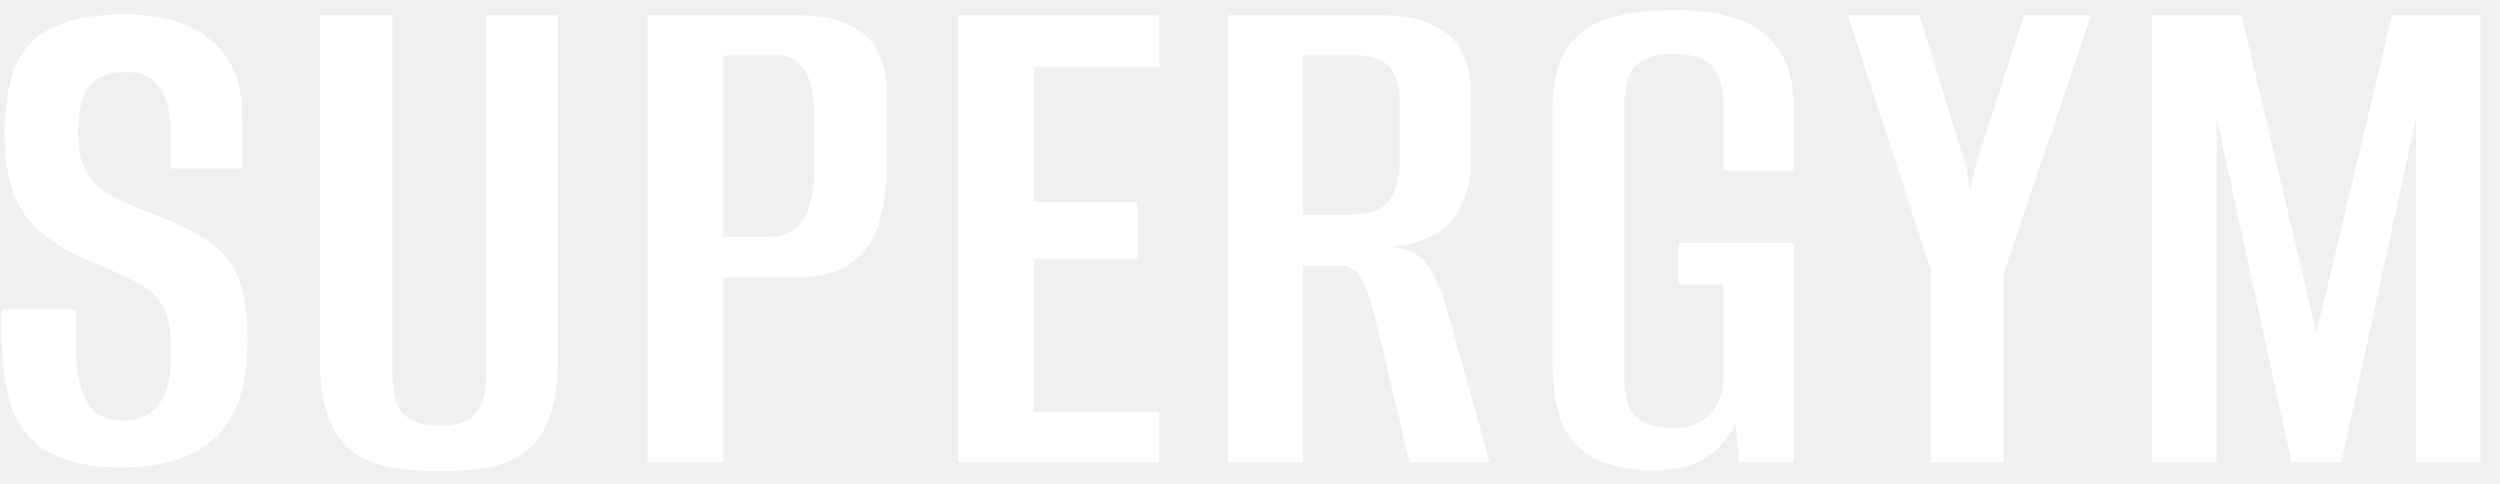
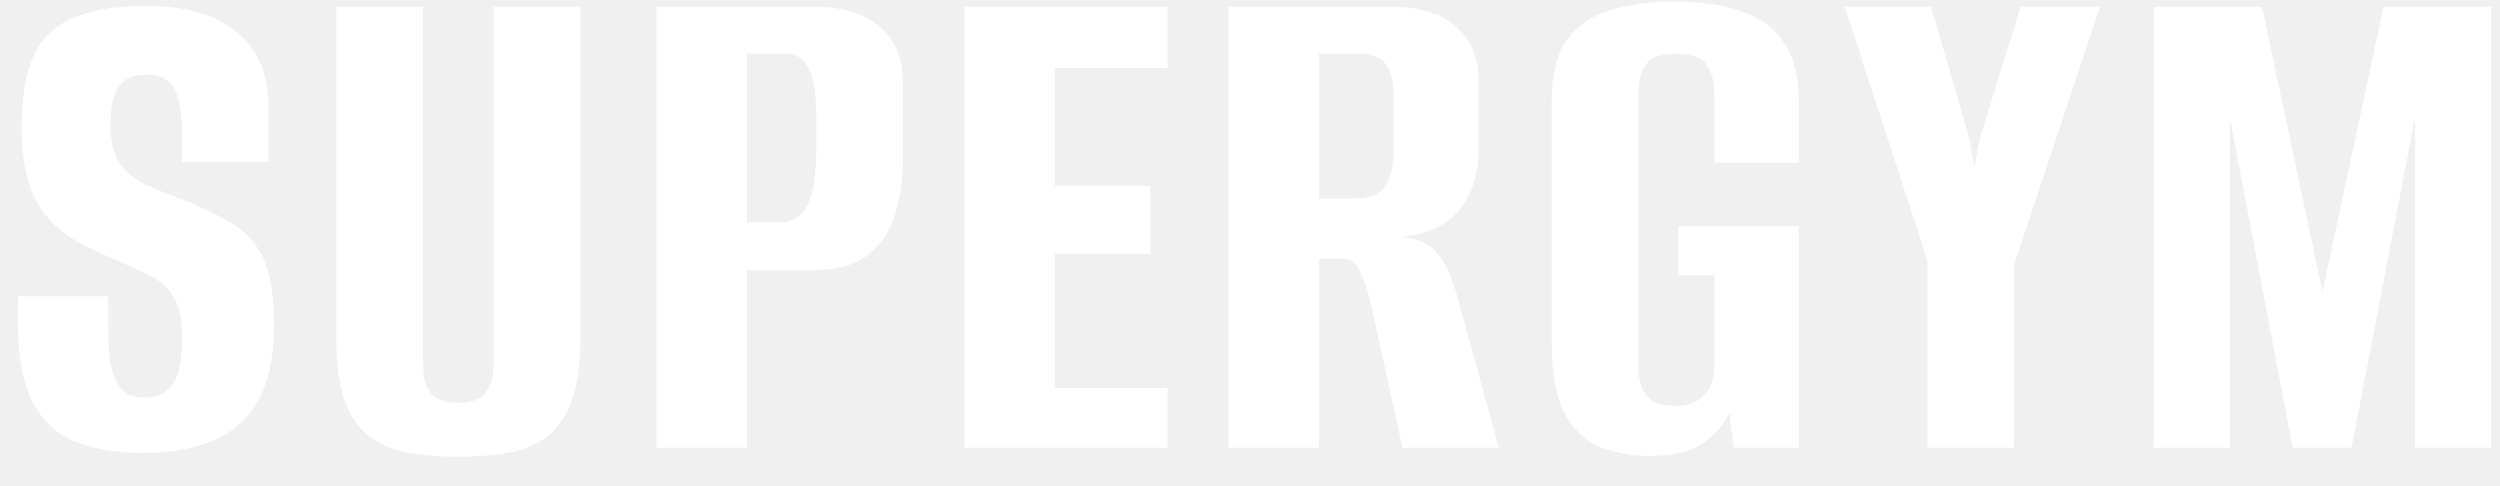
- <svg xmlns="http://www.w3.org/2000/svg" width="119" height="23" viewBox="0 0 119 23" fill="none">
-   <path d="M5.768 22.252C4.592 22.252 3.572 22.072 2.708 21.712C1.844 21.352 1.184 20.716 0.728 19.804C0.296 18.892 0.08 17.608 0.08 15.952V14.728C0.656 14.728 1.244 14.728 1.844 14.728C2.444 14.728 3.032 14.728 3.608 14.728V16.24C3.608 17.248 3.704 18.028 3.896 18.58C4.088 19.132 4.352 19.516 4.688 19.732C5.024 19.924 5.408 20.02 5.84 20.02C6.536 20.02 7.088 19.792 7.496 19.336C7.928 18.856 8.144 17.968 8.144 16.672C8.144 15.712 8 14.992 7.712 14.512C7.424 14.032 6.968 13.648 6.344 13.36C5.744 13.048 4.964 12.7 4.004 12.316C3.212 11.956 2.528 11.536 1.952 11.056C1.376 10.576 0.944 9.964 0.656 9.22C0.368 8.476 0.224 7.552 0.224 6.448C0.224 5.104 0.392 4.012 0.728 3.172C1.088 2.308 1.688 1.684 2.528 1.3C3.368 0.892 4.496 0.688 5.912 0.688C7.736 0.688 9.128 1.108 10.088 1.948C11.048 2.764 11.528 3.964 11.528 5.548V8.032C10.976 8.032 10.412 8.032 9.836 8.032C9.284 8.032 8.72 8.032 8.144 8.032V6.556C8.144 5.452 7.964 4.66 7.604 4.18C7.268 3.676 6.716 3.424 5.948 3.424C5.156 3.424 4.58 3.664 4.22 4.144C3.884 4.6 3.716 5.332 3.716 6.34C3.716 7.204 3.884 7.876 4.22 8.356C4.556 8.812 4.988 9.172 5.516 9.436C6.068 9.7 6.632 9.94 7.208 10.156C8.288 10.564 9.164 10.984 9.836 11.416C10.508 11.848 11 12.424 11.312 13.144C11.624 13.864 11.78 14.884 11.78 16.204C11.78 17.716 11.528 18.916 11.024 19.804C10.544 20.668 9.848 21.292 8.936 21.676C8.048 22.06 6.992 22.252 5.768 22.252ZM20.916 22.432C20.1 22.432 19.344 22.372 18.648 22.252C17.952 22.132 17.352 21.892 16.848 21.532C16.344 21.172 15.948 20.632 15.66 19.912C15.372 19.192 15.228 18.22 15.228 16.996V0.724H18.684V17.896C18.684 18.544 18.78 19.048 18.972 19.408C19.188 19.744 19.464 19.972 19.8 20.092C20.136 20.212 20.508 20.272 20.916 20.272C21.324 20.272 21.696 20.212 22.032 20.092C22.368 19.972 22.632 19.744 22.824 19.408C23.04 19.048 23.148 18.544 23.148 17.896V0.724H26.568V16.96C26.568 18.184 26.424 19.168 26.136 19.912C25.872 20.632 25.488 21.172 24.984 21.532C24.48 21.892 23.88 22.132 23.184 22.252C22.488 22.372 21.732 22.432 20.916 22.432ZM30.822 22V0.724H38.022C39.366 0.724 40.398 1.024 41.118 1.624C41.838 2.224 42.198 3.112 42.198 4.288V8.068C42.198 8.98 42.078 9.832 41.838 10.624C41.622 11.392 41.19 12.016 40.542 12.496C39.918 12.976 39.006 13.216 37.806 13.216H34.422V22H30.822ZM34.422 11.272H36.618C37.338 11.272 37.878 10.996 38.238 10.444C38.598 9.868 38.778 8.944 38.778 7.672V5.764C38.778 4.636 38.622 3.832 38.31 3.352C37.998 2.872 37.566 2.632 37.014 2.632H34.422V11.272ZM45.605 22V0.724H55.181V3.172H49.205V9.616H54.136V12.316H49.205V19.624H55.181V22H45.605ZM58.453 22V0.724H65.797C67.141 0.724 68.173 1.024 68.893 1.624C69.637 2.224 70.009 3.112 70.009 4.288V7.672C70.009 8.848 69.685 9.808 69.037 10.552C68.389 11.272 67.429 11.668 66.157 11.74C66.973 11.812 67.549 12.076 67.885 12.532C68.245 12.988 68.569 13.696 68.857 14.656L70.909 22H67.093L65.401 14.908C65.233 14.308 65.041 13.78 64.825 13.324C64.609 12.868 64.261 12.64 63.781 12.64H62.017V22H58.453ZM62.017 10.228H64.321C65.161 10.228 65.749 10.012 66.085 9.58C66.445 9.148 66.625 8.488 66.625 7.6V4.9C66.625 4.108 66.457 3.532 66.121 3.172C65.809 2.812 65.317 2.632 64.645 2.632H62.017V10.228ZM78.613 22.396C77.797 22.396 77.029 22.264 76.309 22C75.589 21.76 75.001 21.268 74.545 20.524C74.113 19.756 73.897 18.616 73.897 17.104V5.224C73.897 3.928 74.137 2.944 74.617 2.272C75.097 1.576 75.769 1.108 76.633 0.868C77.497 0.604 78.493 0.472 79.621 0.472C80.749 0.472 81.745 0.604 82.609 0.868C83.473 1.132 84.145 1.612 84.625 2.308C85.129 2.98 85.381 3.952 85.381 5.224V8.104H82.033V5.08C82.033 4.36 81.925 3.82 81.709 3.46C81.517 3.1 81.241 2.86 80.881 2.74C80.545 2.62 80.137 2.56 79.657 2.56C79.225 2.56 78.829 2.62 78.469 2.74C78.109 2.86 77.821 3.1 77.605 3.46C77.413 3.82 77.317 4.36 77.317 5.08V17.86C77.317 18.58 77.413 19.12 77.605 19.48C77.821 19.84 78.109 20.08 78.469 20.2C78.829 20.32 79.225 20.38 79.657 20.38C80.353 20.38 80.917 20.176 81.349 19.768C81.805 19.336 82.033 18.7 82.033 17.86V13.54H79.909V11.56H85.381V22H82.789L82.609 20.2C82.561 20.296 82.501 20.404 82.429 20.524C82.357 20.62 82.297 20.704 82.249 20.776C81.961 21.208 81.529 21.592 80.953 21.928C80.401 22.24 79.621 22.396 78.613 22.396ZM91.911 22V12.856L87.951 0.724H91.371L93.603 7.996L93.783 9.112L93.999 7.996L96.339 0.724H99.543L95.367 13.036V22H91.911ZM102.449 22V0.724H106.697L110.261 15.844L113.861 0.724H118.073V22H115.013V5.584L111.449 22H109.073L105.509 5.584V22H102.449Z" fill="white" />
+ <svg xmlns="http://www.w3.org/2000/svg" width="67" height="13" viewBox="0 0 67 13" fill="none">
+   <path d="M3.84 12.14C3.133 12.14 2.527 12.04 2.02 11.84C1.527 11.64 1.147 11.287 0.88 10.78C0.613 10.273 0.48 9.56 0.48 8.64V7.94C0.893 7.94 1.3 7.94 1.7 7.94C2.1 7.94 2.5 7.94 2.9 7.94V8.84C2.9 9.333 2.94 9.713 3.02 9.98C3.1 10.233 3.213 10.413 3.36 10.52C3.507 10.613 3.68 10.66 3.88 10.66C4.187 10.66 4.427 10.553 4.6 10.34C4.787 10.113 4.88 9.68 4.88 9.04C4.88 8.547 4.8 8.18 4.64 7.94C4.493 7.687 4.253 7.487 3.92 7.34C3.587 7.18 3.16 6.987 2.64 6.76C2.173 6.56 1.787 6.32 1.48 6.04C1.173 5.76 0.947 5.407 0.8 4.98C0.653 4.553 0.58 4.033 0.58 3.42C0.58 2.647 0.68 2.02 0.88 1.54C1.093 1.06 1.44 0.713 1.92 0.5C2.413 0.273 3.073 0.16 3.9 0.16C4.967 0.16 5.78 0.393 6.34 0.86C6.913 1.313 7.2 2 7.2 2.92V4.34C6.813 4.34 6.427 4.34 6.04 4.34C5.667 4.34 5.28 4.34 4.88 4.34V3.62C4.88 3.02 4.807 2.6 4.66 2.36C4.527 2.12 4.28 2 3.92 2C3.573 2 3.327 2.107 3.18 2.32C3.033 2.533 2.96 2.88 2.96 3.36C2.96 3.8 3.047 4.147 3.22 4.4C3.407 4.64 3.64 4.827 3.92 4.96C4.2 5.08 4.5 5.2 4.82 5.32C5.407 5.547 5.887 5.78 6.26 6.02C6.633 6.247 6.907 6.567 7.08 6.98C7.253 7.38 7.34 7.96 7.34 8.72C7.34 9.573 7.193 10.253 6.9 10.76C6.62 11.253 6.213 11.607 5.68 11.82C5.16 12.033 4.547 12.14 3.84 12.14ZM12.293 12.24C11.812 12.24 11.373 12.207 10.973 12.14C10.572 12.073 10.226 11.933 9.932 11.72C9.639 11.507 9.412 11.193 9.252 10.78C9.092 10.353 9.012 9.78 9.012 9.06V0.18H11.332V9.72C11.332 10 11.373 10.227 11.453 10.4C11.546 10.56 11.666 10.667 11.812 10.72C11.959 10.773 12.119 10.8 12.293 10.8C12.453 10.8 12.606 10.773 12.752 10.72C12.899 10.667 13.012 10.56 13.092 10.4C13.186 10.227 13.232 10 13.232 9.72V0.18H15.553V9.06C15.553 9.767 15.473 10.333 15.312 10.76C15.152 11.187 14.926 11.507 14.633 11.72C14.352 11.933 14.006 12.073 13.592 12.14C13.193 12.207 12.759 12.24 12.293 12.24ZM17.597 12V0.18H21.797C22.584 0.18 23.177 0.36 23.577 0.72C23.99 1.067 24.197 1.553 24.197 2.18V4.22C24.197 4.753 24.13 5.253 23.997 5.72C23.864 6.173 23.624 6.54 23.277 6.82C22.93 7.1 22.43 7.24 21.777 7.24H20.017V12H17.597ZM20.017 5.96H20.917C21.237 5.96 21.477 5.807 21.637 5.5C21.797 5.193 21.877 4.687 21.877 3.98V3.18C21.877 2.553 21.81 2.107 21.677 1.84C21.544 1.573 21.35 1.44 21.097 1.44H20.017V5.96ZM25.849 12V0.18H31.289V1.82H28.269V4.98H30.829V6.8H28.269V10.4H31.289V12H25.849ZM32.928 12V0.18H37.248C38.035 0.18 38.628 0.36 39.028 0.72C39.428 1.067 39.628 1.553 39.628 2.18V4.02C39.628 4.647 39.462 5.173 39.128 5.6C38.795 6.027 38.275 6.273 37.568 6.34C38.022 6.407 38.342 6.56 38.528 6.8C38.728 7.027 38.902 7.4 39.048 7.92L40.168 12H37.588L36.728 8.08C36.648 7.76 36.555 7.493 36.448 7.28C36.355 7.053 36.215 6.94 36.028 6.94H35.348V12H32.928ZM35.348 5.32H36.308C36.682 5.32 36.948 5.22 37.108 5.02C37.268 4.807 37.348 4.473 37.348 4.02V2.6C37.348 2.173 37.275 1.873 37.128 1.7C36.982 1.527 36.755 1.44 36.448 1.44H35.348V5.32ZM44.207 12.22C43.753 12.22 43.327 12.147 42.927 12C42.54 11.853 42.22 11.567 41.967 11.14C41.713 10.7 41.587 10.047 41.587 9.18V2.7C41.587 2.007 41.72 1.467 41.987 1.08C42.267 0.693 42.653 0.427 43.147 0.28C43.64 0.12 44.213 0.04 44.867 0.04C45.52 0.04 46.093 0.12 46.587 0.28C47.093 0.427 47.487 0.693 47.767 1.08C48.06 1.467 48.207 2.007 48.207 2.7V4.36H45.947V2.58C45.947 2.26 45.9 2.02 45.807 1.86C45.727 1.687 45.613 1.573 45.467 1.52C45.32 1.467 45.14 1.44 44.927 1.44C44.727 1.44 44.547 1.467 44.387 1.52C44.24 1.573 44.12 1.687 44.027 1.86C43.947 2.02 43.907 2.26 43.907 2.58V9.74C43.907 10.047 43.947 10.287 44.027 10.46C44.12 10.62 44.24 10.733 44.387 10.8C44.547 10.853 44.727 10.88 44.927 10.88C45.233 10.88 45.48 10.787 45.667 10.6C45.853 10.413 45.947 10.127 45.947 9.74V7.38H44.987V6.06H48.207V12H46.467L46.347 11.08C46.32 11.12 46.293 11.16 46.267 11.2C46.24 11.24 46.22 11.273 46.207 11.3C46.073 11.527 45.847 11.74 45.527 11.94C45.22 12.127 44.78 12.22 44.207 12.22ZM51.656 12V6.98L49.435 0.18H51.755L52.776 3.72L52.916 4.48L53.056 3.72L54.156 0.18H56.276L53.975 7.1V12H51.656ZM57.722 12V0.18H60.622L62.242 7.82L63.882 0.18H66.762V12H64.722V3.16L63.022 12H61.442L59.762 3.16V12H57.722Z" fill="white" />
</svg>
